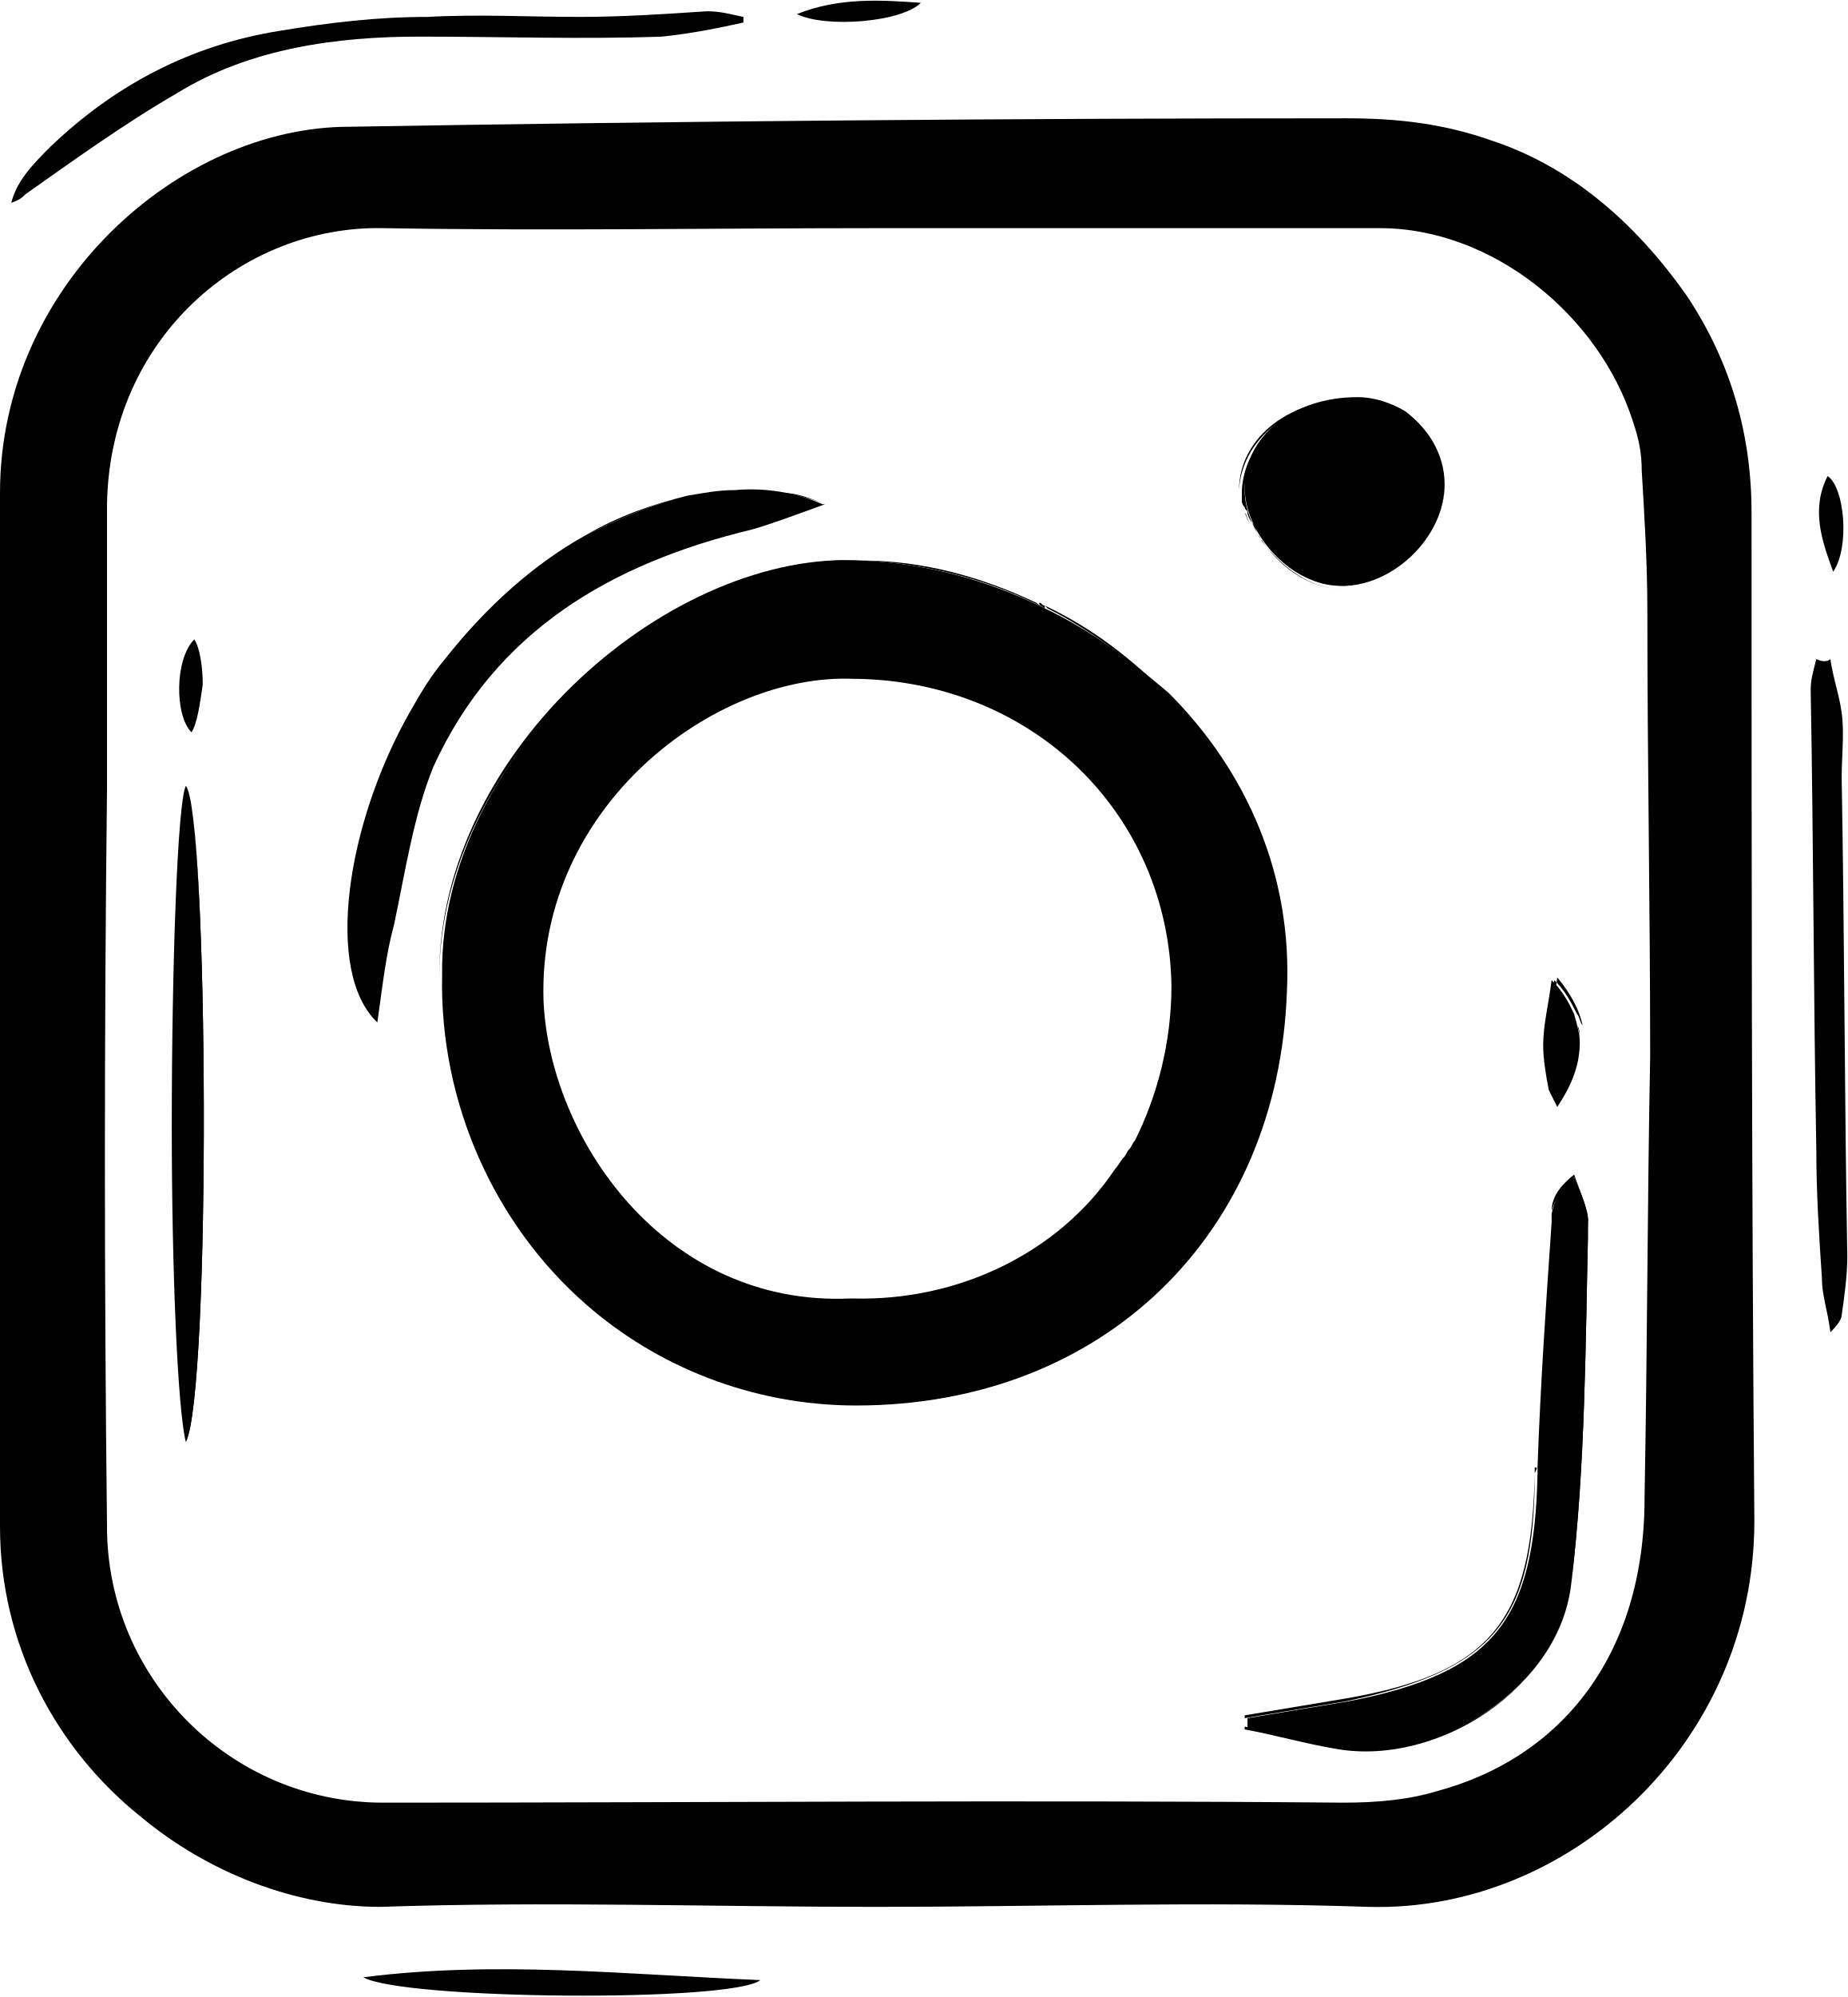
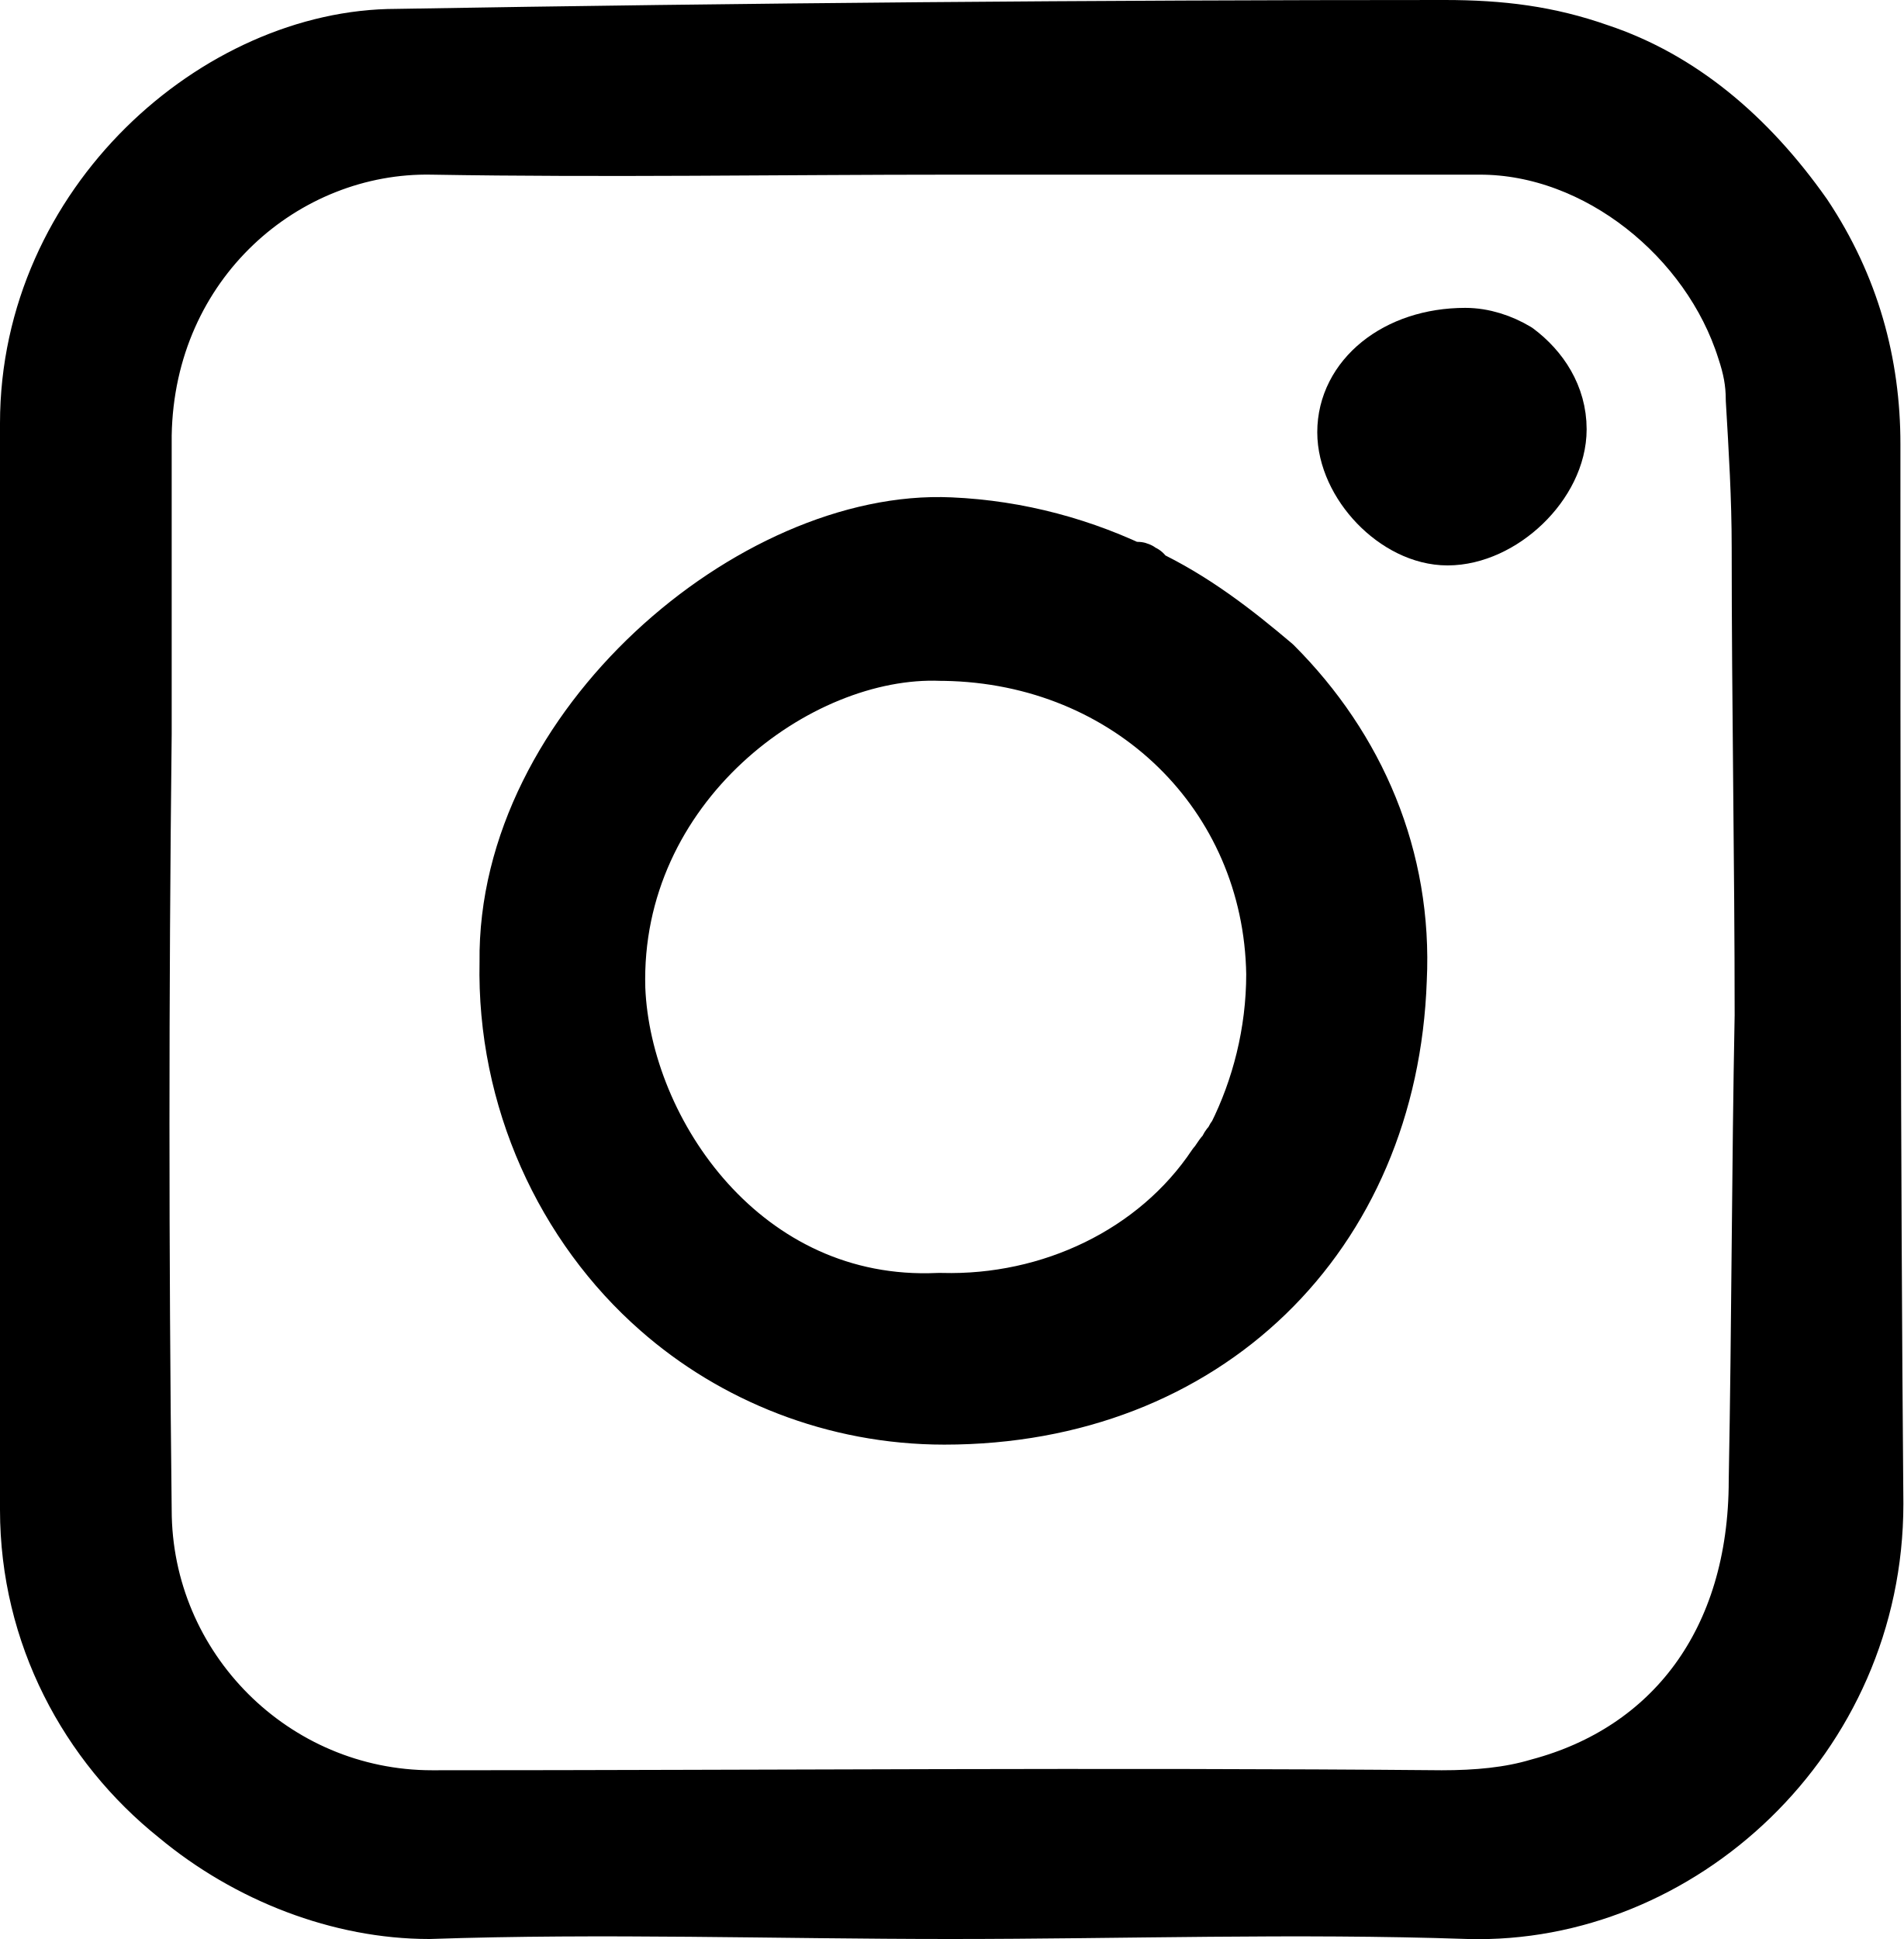
- <svg xmlns="http://www.w3.org/2000/svg" version="1.1" id="Layer_1" x="0px" y="0px" viewBox="0 0 65.6 70.9" style="enable-background:new 0 0 65.6 70.9;" xml:space="preserve">
-   <path d="M6.3,3.3c2.6-1.6,5.7-2,8.6-2c2.9,0,5.8,0.1,8.6,0c1-0.1,2-0.3,2.9-0.5c0-0.1,0-0.2,0-0.2c-0.5-0.1-0.8-0.2-1.3-0.2  c-1.5,0.1-3,0.2-4.5,0.2c-1.9,0-3.6-0.1-5.4,0c-1.8,0-3.5,0.2-5.3,0.5C6.8,1.6,4.1,3,1.8,5.2c-0.6,0.6-1.2,1.2-1.4,2  C0.7,7.1,0.8,7,0.9,6.9C2.6,5.7,4.4,4.4,6.3,3.3z" />
-   <path d="M65.4,27.6c0-0.7,0.1-1.6,0-2.3c-0.1-0.7-0.3-1.2-0.4-1.9c-0.1,0.1-0.3,0.1-0.5,0c-0.1,0.4-0.2,0.7-0.2,1.1  c0.1,5.5,0.1,10.9,0.2,16.3c0,1.6,0.1,3.1,0.2,4.6c0,0.6,0.2,1.1,0.3,1.9c0.3-0.3,0.4-0.5,0.4-0.6c0.1-0.7,0.2-1.4,0.2-2.1  C65.5,38.9,65.5,33.2,65.4,27.6z" />
-   <path d="M12.9,70.2C14.3,71,26,71.1,27,70.3C22.2,70.1,17.6,69.6,12.9,70.2z" />
-   <path d="M32.7,0.1c-1.4-0.1-2.9-0.2-4.4,0.4C29.3,1,32,0.8,32.7,0.1z" />
-   <path d="M64.9,16.9c-0.6,1.2-0.2,2.3,0.2,3.4C65.7,19.4,65.5,17.3,64.9,16.9z" />
-   <path d="M6.6,51.2c0.8-1.9,0.8-22.4,0-23.3C7.4,28.9,7.5,49.4,6.6,51.2z" />
-   <path d="M6.1,40.1c0-5.7,0.2-11.5,0.5-12.1C6.3,28.6,6.1,34.4,6.1,40.1z" />
-   <path d="M6.6,27.9c-0.3,0.6-0.5,6.4-0.5,12.1c0,5,0.2,10,0.5,11.2C7.5,49.4,7.4,28.9,6.6,27.9z" />
-   <path d="M7.2,24.3c0-0.6-0.1-1.3-0.3-1.6c-0.7,0.7-0.7,2.7-0.1,3.3C7,25.7,7.1,25,7.2,24.3z" />
-   <path d="M59.9,10.5c-1.9-2.7-4.2-4.6-6.9-5.5c-1.7-0.6-3.3-0.8-5.2-0.8c-11.8,0-23.6,0.1-35.4,0.3C6.4,4.5,0,10.1,0,17.5  c-0.1,12.3,0,24.4,0,36.7c0,4.2,2,7.9,5,10.3c2.4,2,5.5,3.2,8.5,3.2c5.9-0.2,11.7,0,17.6,0s11.6-0.2,17.5,0  c7.1,0.2,13.7-5.8,13.7-13.7c-0.1-12-0.1-23.9-0.1-35.8C62.2,15.5,61.5,12.9,59.9,10.5z M58.4,53.2c0,5.5-2.9,9.2-7.4,10.4  c-1,0.3-2.1,0.4-3.3,0.4c-11.4-0.1-22.8,0-34.1,0c-5.4,0-9.8-4.4-9.8-9.8c-0.1-8.7-0.1-17.4,0-26.2c0-3.4,0-6.8,0-10.1  c0.1-5.9,4.8-9.9,9.8-9.8c5.9,0.1,11.7,0,17.6,0H49c4,0,7.8,3.1,9,6.9c0.2,0.6,0.3,1.1,0.3,1.7c0.1,1.7,0.2,3.3,0.2,5  c0,5.3,0.1,10.6,0.1,15.8C58.5,42.6,58.5,47.9,58.4,53.2z" />
-   <path d="M37.1,21.6c-2-1-4.2-1.6-6.5-1.7c-6.6-0.3-15,6.8-14.9,14.7c-0.1,4.6,1.9,8.9,5.1,11.7c2.5,2.2,5.9,3.6,9.6,3.6  c8.8,0,15-6.1,15.3-14.7c0.2-4.1-1.4-7.8-4.2-10.6C40.2,23.5,38.8,22.4,37.1,21.6c0,0,0-0.1,0-0.1c-0.1,0-0.1-0.1-0.2-0.1  C36.9,21.5,37,21.5,37.1,21.6z M41.6,35c0,2-0.5,3.9-1.3,5.5c-0.1,0.1-0.1,0.2-0.2,0.3c-0.1,0.1-0.1,0.2-0.2,0.3  c-0.1,0.1-0.2,0.3-0.3,0.4c-2,3-5.6,4.7-9.3,4.6c0,0,0,0-0.1,0c0,0,0,0,0,0c-6.6,0.3-10.7-5.7-10.9-10.6c-0.2-6.9,6.1-11.6,11-11.4  c0,0,0,0,0,0c0,0,0,0,0.1,0C36.7,24.2,41.5,28.9,41.6,35z" />
-   <path d="M30.6,19.9c2.3,0.1,4.6,0.7,6.5,1.7c-0.1-0.1-0.2-0.1-0.3-0.2C34.9,20.5,32.8,19.9,30.6,19.9c-6.7-0.4-15,6.7-15,14.7  c0,0,0,0,0,0.1C15.6,26.7,24,19.7,30.6,19.9z" />
-   <path d="M41.5,24.7c-1.3-1.3-2.7-2.4-4.4-3.2c0,0,0,0,0,0c0,0,0.1,0.1,0.1,0.1C38.8,22.4,40.2,23.5,41.5,24.7z" />
-   <path d="M29.3,17.9C29.3,17.9,29.3,17.9,29.3,17.9C29.3,17.9,29.3,17.9,29.3,17.9c-0.5-0.2-1-0.4-1.5-0.4c-0.5-0.1-1.1-0.1-1.6-0.1  c0,0,0,0,0,0c1.1,0,2.1,0.1,3.1,0.5C29.2,17.9,29.3,17.9,29.3,17.9z" />
-   <path d="M20.8,19c-1.8,1-3.5,2.5-5,4.4c-0.5,0.6-0.8,1.1-1.2,1.8c-2.3,4-3.1,9.3-1.2,11.1c0.2-1.4,0.3-2.4,0.6-3.5  c0.4-1.9,0.7-3.9,1.4-5.6c2.2-4.8,6.3-7.2,11.3-8.4c0.7-0.2,1.5-0.5,2.6-0.9c0,0-0.1,0-0.1,0c-0.9-0.4-2-0.6-3.1-0.5  c-0.6,0-1.1,0.1-1.7,0.2C23.2,17.9,22,18.4,20.8,19z" />
-   <path d="M29.4,17.9C29.3,17.9,29.3,17.9,29.4,17.9C29.3,17.9,29.3,17.9,29.4,17.9C29.4,17.9,29.4,17.9,29.4,17.9z" />
-   <path d="M20.8,19c1.2-0.7,2.4-1.1,3.6-1.4C23.2,17.9,22,18.4,20.8,19z" />
-   <path d="M54.5,52.3c0-0.1,0-0.1,0-0.2C54.6,52.1,54.6,52.1,54.5,52.3c-0.1,5.2-1.5,7.1-6.7,8c-1.2,0.2-2.4,0.4-3.6,0.6  c0,0,0,0.1,0,0.1c1.2-0.2,2.4-0.4,3.6-0.6C53,59.3,54.5,57.6,54.5,52.3z" />
-   <path d="M55.1,43c0,0.1,0,0.2,0,0.4C55.1,43.2,55.1,43.2,55.1,43c0.1-0.4,0.4-0.8,0.8-1.2c0.2,0.5,0.4,1.1,0.5,1.6v0  c0-0.5-0.3-1.1-0.5-1.7C55.4,42.1,55.1,42.5,55.1,43z" />
-   <path d="M55.8,56.2c0.5-4.1,0.5-8.4,0.6-12.8c0-0.5-0.3-1.1-0.5-1.6c-0.5,0.4-0.7,0.8-0.8,1.3c0,0.1,0,0.2,0,0.3  c-0.2,2.9-0.4,5.8-0.5,8.7c0,0.1,0,0.1,0,0.2c-0.1,5.3-1.6,7.1-6.7,8.1c-1.2,0.2-2.4,0.4-3.6,0.6c0,0.1,0,0.2,0,0.4  c1.1,0.2,2.1,0.5,3.3,0.7C51.1,62.6,55.4,59.9,55.8,56.2z" />
-   <path d="M56.4,43.4C56.4,43.4,56.4,43.4,56.4,43.4L56.4,43.4C56.4,43.4,56.4,43.4,56.4,43.4z" />
-   <path d="M55.8,56.2c-0.4,3.7-4.6,6.4-8.3,5.8c-1.1-0.2-2.1-0.5-3.3-0.7c0,0,0,0.1,0,0.1c1.1,0.2,2.1,0.5,3.3,0.7  C51.1,62.7,55.4,59.9,55.8,56.2z" />
-   <path d="M55.8,56.2c0.5-4.2,0.5-8.5,0.6-12.7c0,0,0,0,0,0C56.2,47.8,56.2,52,55.8,56.2z" />
-   <path d="M51.3,17.2c0,1.7-1.9,3.6-3.8,3.6c0,0,0,0,0,0C49.4,20.9,51.3,19.1,51.3,17.2z" />
-   <path d="M48.2,14.2c0.6,0,1.2,0.2,1.7,0.5c-0.1-0.1-0.3-0.2-0.4-0.3C49.1,14.3,48.7,14.2,48.2,14.2C48.2,14.2,48.2,14.2,48.2,14.2z" />
-   <path d="M51.3,17.2c0-1.1-0.6-2-1.4-2.6c-0.5-0.3-1.1-0.5-1.7-0.5c-2.3,0-4,1.4-4,3.2c0,1.7,1.7,3.5,3.4,3.5  C49.4,20.8,51.3,19,51.3,17.2z" />
-   <path d="M44.2,18c0-0.1,0-0.2-0.1-0.3C44.1,17.8,44.1,17.9,44.2,18z" />
-   <path d="M47.5,20.9C47.5,20.9,47.5,20.9,47.5,20.9C47.5,20.9,47.5,20.9,47.5,20.9C47.5,20.9,47.5,20.9,47.5,20.9z" />
-   <path d="M48.1,14.2C48.2,14.2,48.2,14.2,48.1,14.2C48.2,14.2,48.2,14.2,48.1,14.2c0.5,0,0.9,0.1,1.3,0.2  C49,14.2,48.6,14.1,48.1,14.2c-2.2-0.1-4.1,1.3-4.1,3.2c0,0,0,0,0,0C44.1,15.6,45.8,14.2,48.1,14.2z" />
-   <path d="M44.7,19.2c0-0.1-0.1-0.1-0.1-0.2C44.6,19.1,44.7,19.1,44.7,19.2z" />
-   <path d="M44.4,18.6c-0.1-0.1-0.1-0.3-0.2-0.4C44.3,18.4,44.3,18.5,44.4,18.6z" />
-   <path d="M44.2,18c0,0.1,0.1,0.1,0.1,0.2c0,0.1,0.1,0.3,0.2,0.4c0.1,0.1,0.1,0.3,0.2,0.4c0,0.1,0.1,0.1,0.1,0.2  c0.7,0.9,1.7,1.7,2.8,1.7c0,0,0,0,0,0c-1.7,0-3.4-1.9-3.4-3.5c0-1.8,1.7-3.1,4-3.2c0,0,0,0,0,0c-2.3,0-4,1.4-4.1,3.2  c0,0.1,0,0.2,0,0.3C44.1,17.8,44.1,17.9,44.2,18z" />
-   <path d="M56.1,36.9c0-0.2,0-0.4-0.1-0.5c0-0.1-0.1-0.3-0.2-0.4C56,36.3,56.1,36.6,56.1,36.9z" />
-   <path d="M54.9,37.1c0-0.7,0.1-1.5,0.3-2.3C55,35.6,54.9,36.4,54.9,37.1z" />
-   <path d="M55.3,39.3c0.6-0.9,0.8-1.6,0.8-2.3c0-0.3-0.1-0.6-0.2-1c-0.2-0.4-0.4-0.8-0.8-1.2c-0.1,0.8-0.3,1.6-0.3,2.3  c0,0.5,0.1,1.1,0.2,1.6C55.1,38.9,55.2,39.1,55.3,39.3z" />
-   <path d="M54.9,37.1c0-0.7,0.1-1.5,0.3-2.3c0.4,0.4,0.6,0.8,0.8,1.2c0.1,0.1,0.1,0.3,0.2,0.4c-0.1-0.5-0.4-1.1-0.9-1.7  c-0.2,1.6-0.5,2.7,0,4C54.9,38.2,54.9,37.7,54.9,37.1z" />
-   <path d="M54.9,37.1c0,0.5,0.1,1.1,0.2,1.6c0,0,0,0,0,0C54.9,38.2,54.9,37.7,54.9,37.1z" />
-   <path d="M55.1,34.8c0.3,0.4,0.6,0.8,0.8,1.2C55.7,35.6,55.5,35.2,55.1,34.8z" />
+ <svg xmlns="http://www.w3.org/2000/svg" version="1.1" id="Layer_1" x="0px" y="0px" viewBox="0 0 64.3 65.5" style="enable-background:new 0 0 64.3 65.5;" xml:space="preserve">
+   <style type="text/css">
+ 	.st0{stroke:#000000;stroke-width:2;stroke-linecap:round;stroke-linejoin:round;stroke-miterlimit:10;}
+ </style>
+   <path class="st0" d="M60.9,7.3C59,4.6,56.7,2.7,54,1.8C52.3,1.2,50.7,1,48.8,1C37,1,25.2,1.1,13.4,1.3C7.4,1.3,1,6.9,1,14.3  C0.9,26.6,1,38.7,1,51c0,4.2,2,7.9,5,10.3c2.4,2,5.5,3.2,8.5,3.2c5.9-0.2,11.7,0,17.6,0s11.6-0.2,17.5,0c7.1,0.2,13.7-5.8,13.7-13.7  c-0.1-12-0.1-23.9-0.1-35.8C63.2,12.3,62.5,9.7,60.9,7.3z M59.4,50c0,5.5-2.9,9.2-7.4,10.4c-1,0.3-2.1,0.4-3.3,0.4  c-11.4-0.1-22.8,0-34.1,0c-5.4,0-9.8-4.4-9.8-9.8c-0.1-8.7-0.1-17.4,0-26.2c0-3.4,0-6.8,0-10.1c0.1-5.9,4.8-9.9,9.8-9.8  c5.9,0.1,11.7,0,17.6,0H50c4,0,7.8,3.1,9,6.9c0.2,0.6,0.3,1.1,0.3,1.7c0.1,1.7,0.2,3.3,0.2,5c0,5.3,0.1,10.6,0.1,15.8  C59.5,39.4,59.5,44.7,59.4,50z" />
+   <path d="M52.6,14.5c0,1.7-1.9,3.6-3.8,3.6l0,0C50.7,18.2,52.6,16.4,52.6,14.5z" />
+   <path d="M49.5,11.5c0.6,0,1.2,0.2,1.7,0.5c-0.1-0.1-0.3-0.2-0.4-0.3C50.4,11.6,50,11.5,49.5,11.5L49.5,11.5z" />
+   <path class="st0" d="M52.6,14.5c0-1.1-0.6-2-1.4-2.6c-0.5-0.3-1.1-0.5-1.7-0.5c-2.3,0-4,1.4-4,3.2c0,1.7,1.7,3.5,3.4,3.5  C50.7,18.1,52.6,16.3,52.6,14.5z" />
+   <path d="M45.5,15.3c0-0.1,0-0.2-0.1-0.3C45.4,15.1,45.4,15.2,45.5,15.3z" />
+   <path d="M48.8,18.2L48.8,18.2L48.8,18.2L48.8,18.2z" />
+   <path d="M49.4,11.5C49.5,11.5,49.5,11.5,49.4,11.5C49.5,11.5,49.5,11.5,49.4,11.5c0.5,0,0.9,0.1,1.3,0.2  C50.3,11.5,49.9,11.4,49.4,11.5c-2.2-0.1-4.1,1.3-4.1,3.2l0,0C45.4,12.9,47.1,11.5,49.4,11.5z" />
+   <path d="M46,16.5c0-0.1-0.1-0.1-0.1-0.2C45.9,16.4,46,16.4,46,16.5z" />
+   <path d="M45.7,15.9c-0.1-0.1-0.1-0.3-0.2-0.4C45.6,15.7,45.6,15.8,45.7,15.9z" />
+   <path d="M45.5,15.3c0,0.1,0.1,0.1,0.1,0.2s0.1,0.3,0.2,0.4c0.1,0.1,0.1,0.3,0.2,0.4c0,0.1,0.1,0.1,0.1,0.2c0.7,0.9,1.7,1.7,2.8,1.7  l0,0c-1.7,0-3.4-1.9-3.4-3.5c0-1.8,1.7-3.1,4-3.2l0,0c-2.3,0-4,1.4-4.1,3.2c0,0.1,0,0.2,0,0.3S45.4,15.2,45.5,15.3z" />
+   <path class="st0" d="M38.6,19.5c-2-1-4.2-1.6-6.5-1.7c-6.6-0.3-15,6.8-14.9,14.7c-0.1,4.6,1.9,8.9,5.1,11.7c2.5,2.2,5.9,3.6,9.6,3.6  c8.8,0,15-6.1,15.3-14.7c0.2-4.1-1.4-7.8-4.2-10.6C41.7,21.4,40.3,20.3,38.6,19.5v-0.1c-0.1,0-0.1-0.1-0.2-0.1  C38.4,19.4,38.5,19.4,38.6,19.5z M43.1,32.9c0,2-0.5,3.9-1.3,5.5c-0.1,0.1-0.1,0.2-0.2,0.3c-0.1,0.1-0.1,0.2-0.2,0.3  c-0.1,0.1-0.2,0.3-0.3,0.4c-2,3-5.6,4.7-9.3,4.6c0,0,0,0-0.1,0l0,0c-6.6,0.3-10.7-5.7-10.9-10.6c-0.2-6.9,6.1-11.6,11-11.4l0,0  c0,0,0,0,0.1,0C38.2,22.1,43,26.8,43.1,32.9z" />
</svg>
